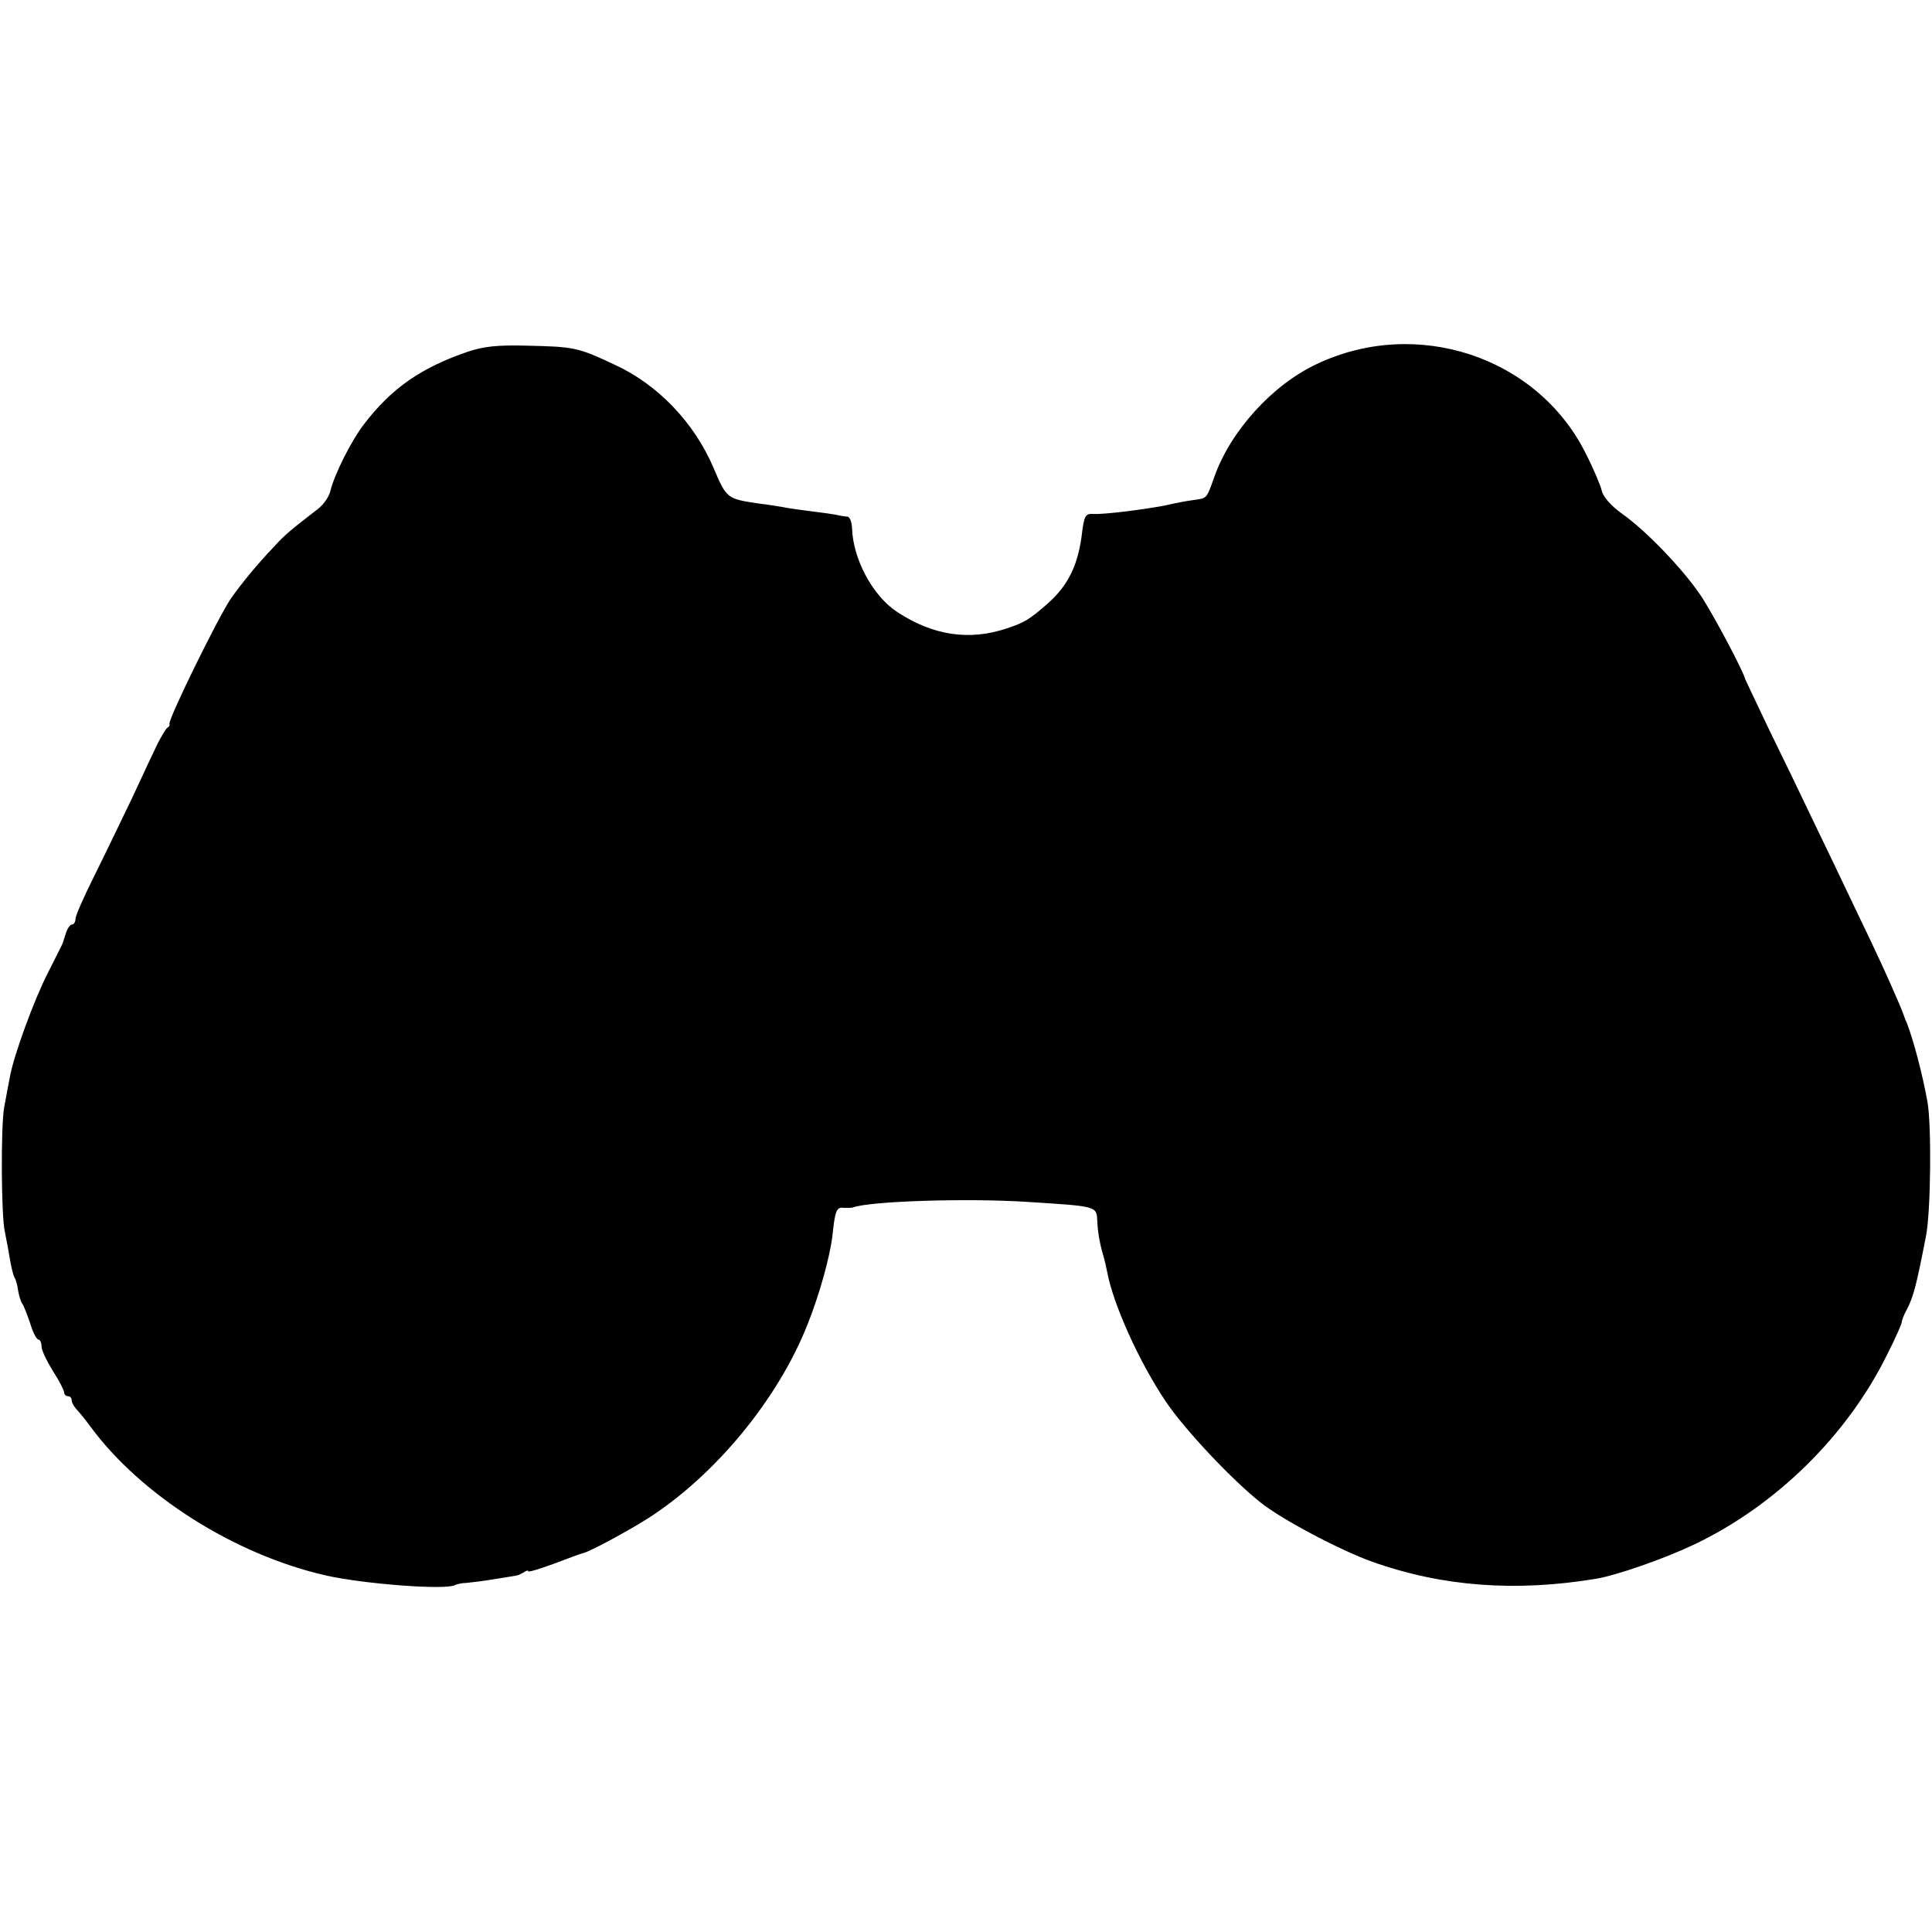
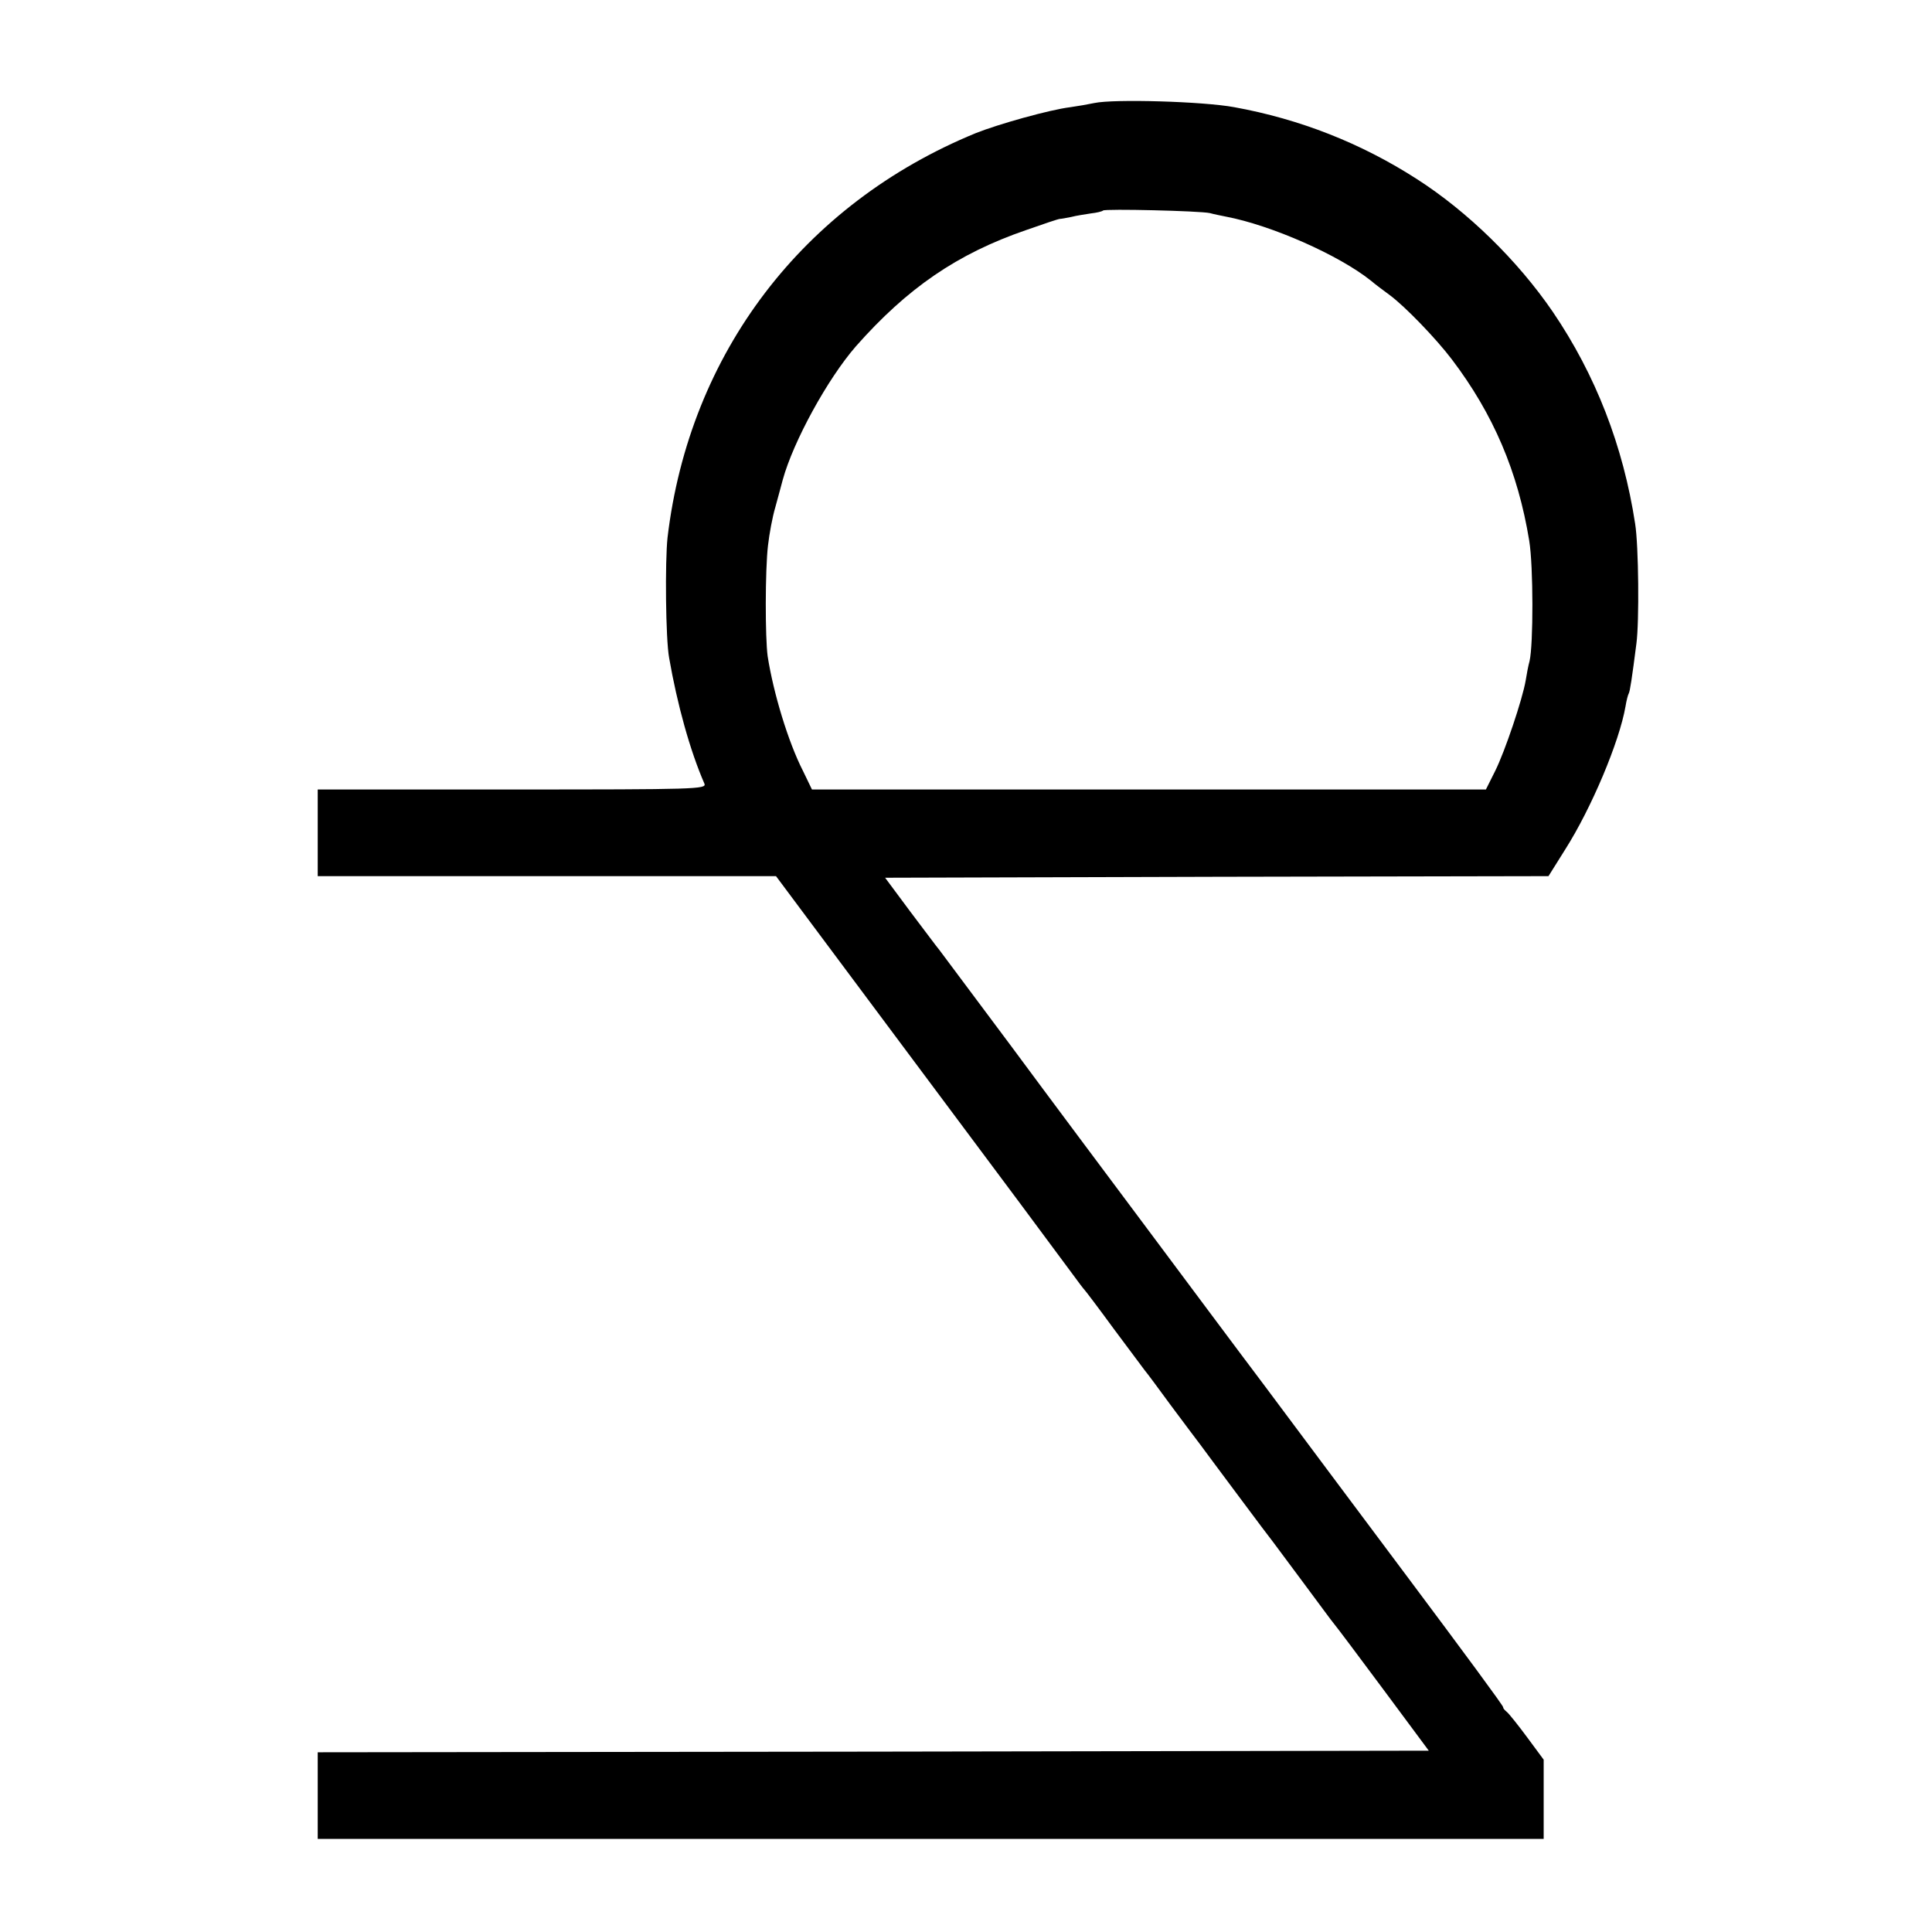
- <svg xmlns="http://www.w3.org/2000/svg" version="1.0" width="512pt" height="512pt" viewBox="0 0 512 512" preserveAspectRatio="xMidYMid meet">
-   <g transform="translate(0,512) scale(0.1,-0.1)" fill="#000000" stroke="none">
-     <path d="M1240 4188 c-123 -42 -202 -96 -276 -193 -33 -43 -78 -132 -89 -178 -4 -15 -19 -36 -34 -47 -70 -54 -86 -67 -116 -100 -42 -44 -85 -96 -113 -136 -34 -50 -168 -323 -163 -333 2 -2 -1 -7 -6 -10 -4 -3 -15 -22 -25 -41 -9 -19 -40 -84 -68 -145 -29 -60 -74 -154 -101 -208 -27 -54 -49 -104 -49 -112 0 -8 -4 -15 -9 -15 -5 0 -12 -10 -16 -22 -4 -13 -8 -25 -9 -28 -1 -3 -19 -38 -39 -78 -37 -72 -91 -220 -101 -277 -3 -16 -10 -52 -15 -80 -9 -49 -8 -290 2 -330 2 -11 8 -40 12 -65 4 -25 10 -49 13 -55 4 -5 8 -21 10 -35 2 -13 7 -29 11 -35 4 -5 13 -29 21 -52 7 -24 17 -43 22 -43 4 0 8 -8 8 -18 0 -10 14 -39 30 -65 17 -26 30 -52 30 -57 0 -6 5 -10 10 -10 6 0 10 -5 10 -11 0 -6 6 -16 12 -23 7 -7 24 -28 38 -47 134 -182 382 -339 623 -394 102 -23 315 -39 342 -26 6 3 19 6 30 6 11 1 45 5 75 10 30 5 57 9 60 10 3 0 11 4 18 8 6 5 12 6 12 3 0 -3 30 6 68 20 37 14 72 27 77 28 16 3 115 56 172 92 178 114 345 316 423 514 32 80 59 178 66 235 7 68 11 77 31 74 10 0 20 0 23 1 44 17 303 25 460 15 190 -12 186 -11 188 -52 1 -28 7 -61 16 -91 3 -9 7 -28 10 -42 15 -84 85 -240 156 -345 49 -73 175 -207 251 -267 56 -45 212 -127 296 -157 186 -66 380 -80 592 -45 55 9 181 53 261 91 216 103 405 288 511 503 22 43 39 82 39 87 0 4 6 20 14 34 17 33 25 64 50 193 13 65 15 294 4 356 -14 77 -37 163 -55 210 -4 8 -7 17 -8 20 -1 3 -6 16 -12 30 -31 72 -56 127 -113 245 -34 72 -86 180 -115 240 -29 61 -81 169 -116 240 -34 72 -63 132 -64 135 -5 22 -87 176 -118 222 -47 70 -146 173 -209 217 -28 20 -49 44 -53 60 -3 14 -22 59 -43 100 -128 256 -448 362 -713 236 -117 -55 -228 -177 -271 -299 -21 -59 -19 -56 -54 -61 -16 -2 -49 -8 -74 -14 -49 -10 -165 -25 -192 -23 -22 1 -25 -3 -32 -62 -11 -77 -37 -129 -89 -175 -50 -44 -63 -51 -108 -66 -100 -34 -197 -19 -291 43 -65 42 -118 141 -120 223 -1 16 -6 29 -12 30 -6 0 -20 2 -31 5 -11 2 -40 6 -65 9 -25 3 -61 8 -80 12 -19 3 -44 7 -55 8 -89 13 -89 13 -124 95 -51 120 -148 221 -261 273 -100 47 -108 48 -235 51 -76 2 -113 -2 -155 -16z" />
+ <svg xmlns="http://www.w3.org/2000/svg" version="1.0" width="602pt" height="602pt" viewBox="0 0 602 602" preserveAspectRatio="xMidYMid meet">
+   <g transform="translate(0,602) scale(0.1,-0.1)" fill="#000000" stroke="none">
+     <path d="M3410 5699 c-19 -4 -53 -10 -75 -13 -65 -8 -225 -53 -295 -81 -538 -221 -892 -686 -960 -1260 -8 -74 -6 -316 5 -375 25 -144 65 -289 110 -392 7 -17 -26 -18 -599 -18 l-606 0 0 -135 0 -135 714 0 714 0 393 -527 c363 -486 437 -586 531 -713 18 -25 35 -47 38 -50 3 -3 44 -57 90 -120 47 -63 91 -122 97 -130 7 -8 44 -58 82 -110 39 -52 79 -106 90 -120 10 -14 64 -86 119 -160 55 -74 104 -139 109 -145 4 -5 46 -62 93 -125 47 -63 90 -122 97 -130 7 -8 76 -100 154 -205 l141 -190 -1731 -3 -1731 -2 0 -135 0 -135 1910 0 1910 0 0 124 0 123 -51 69 c-28 38 -57 74 -63 79 -7 6 -13 12 -12 15 1 4 -130 181 -290 395 -161 215 -364 487 -452 605 -89 118 -255 341 -370 495 -115 154 -305 408 -421 565 -117 157 -218 292 -224 300 -7 8 -47 62 -91 120 l-78 105 1033 3 1034 2 52 83 c82 129 169 336 188 446 3 19 8 37 10 40 4 7 10 47 24 156 9 67 7 305 -4 373 -37 242 -123 464 -257 661 -109 159 -264 311 -423 413 -174 112 -365 187 -569 224 -97 18 -375 26 -436 13z m360 -343 c14 -4 36 -8 50 -11 142 -27 352 -120 451 -199 14 -12 41 -32 60 -46 47 -35 143 -134 193 -200 129 -170 206 -350 241 -565 13 -79 13 -324 1 -375 -4 -14 -9 -41 -12 -60 -10 -59 -65 -222 -95 -282 l-29 -58 -1050 0 -1050 0 -28 58 c-46 90 -92 242 -110 357 -8 58 -8 269 1 345 4 36 14 90 23 120 8 30 19 69 23 85 33 120 140 315 228 416 160 181 315 288 530 362 54 19 101 35 106 35 4 0 20 3 35 6 15 4 42 8 61 11 18 2 35 6 38 9 6 6 302 -1 333 -8z" />
  </g>
</svg>
